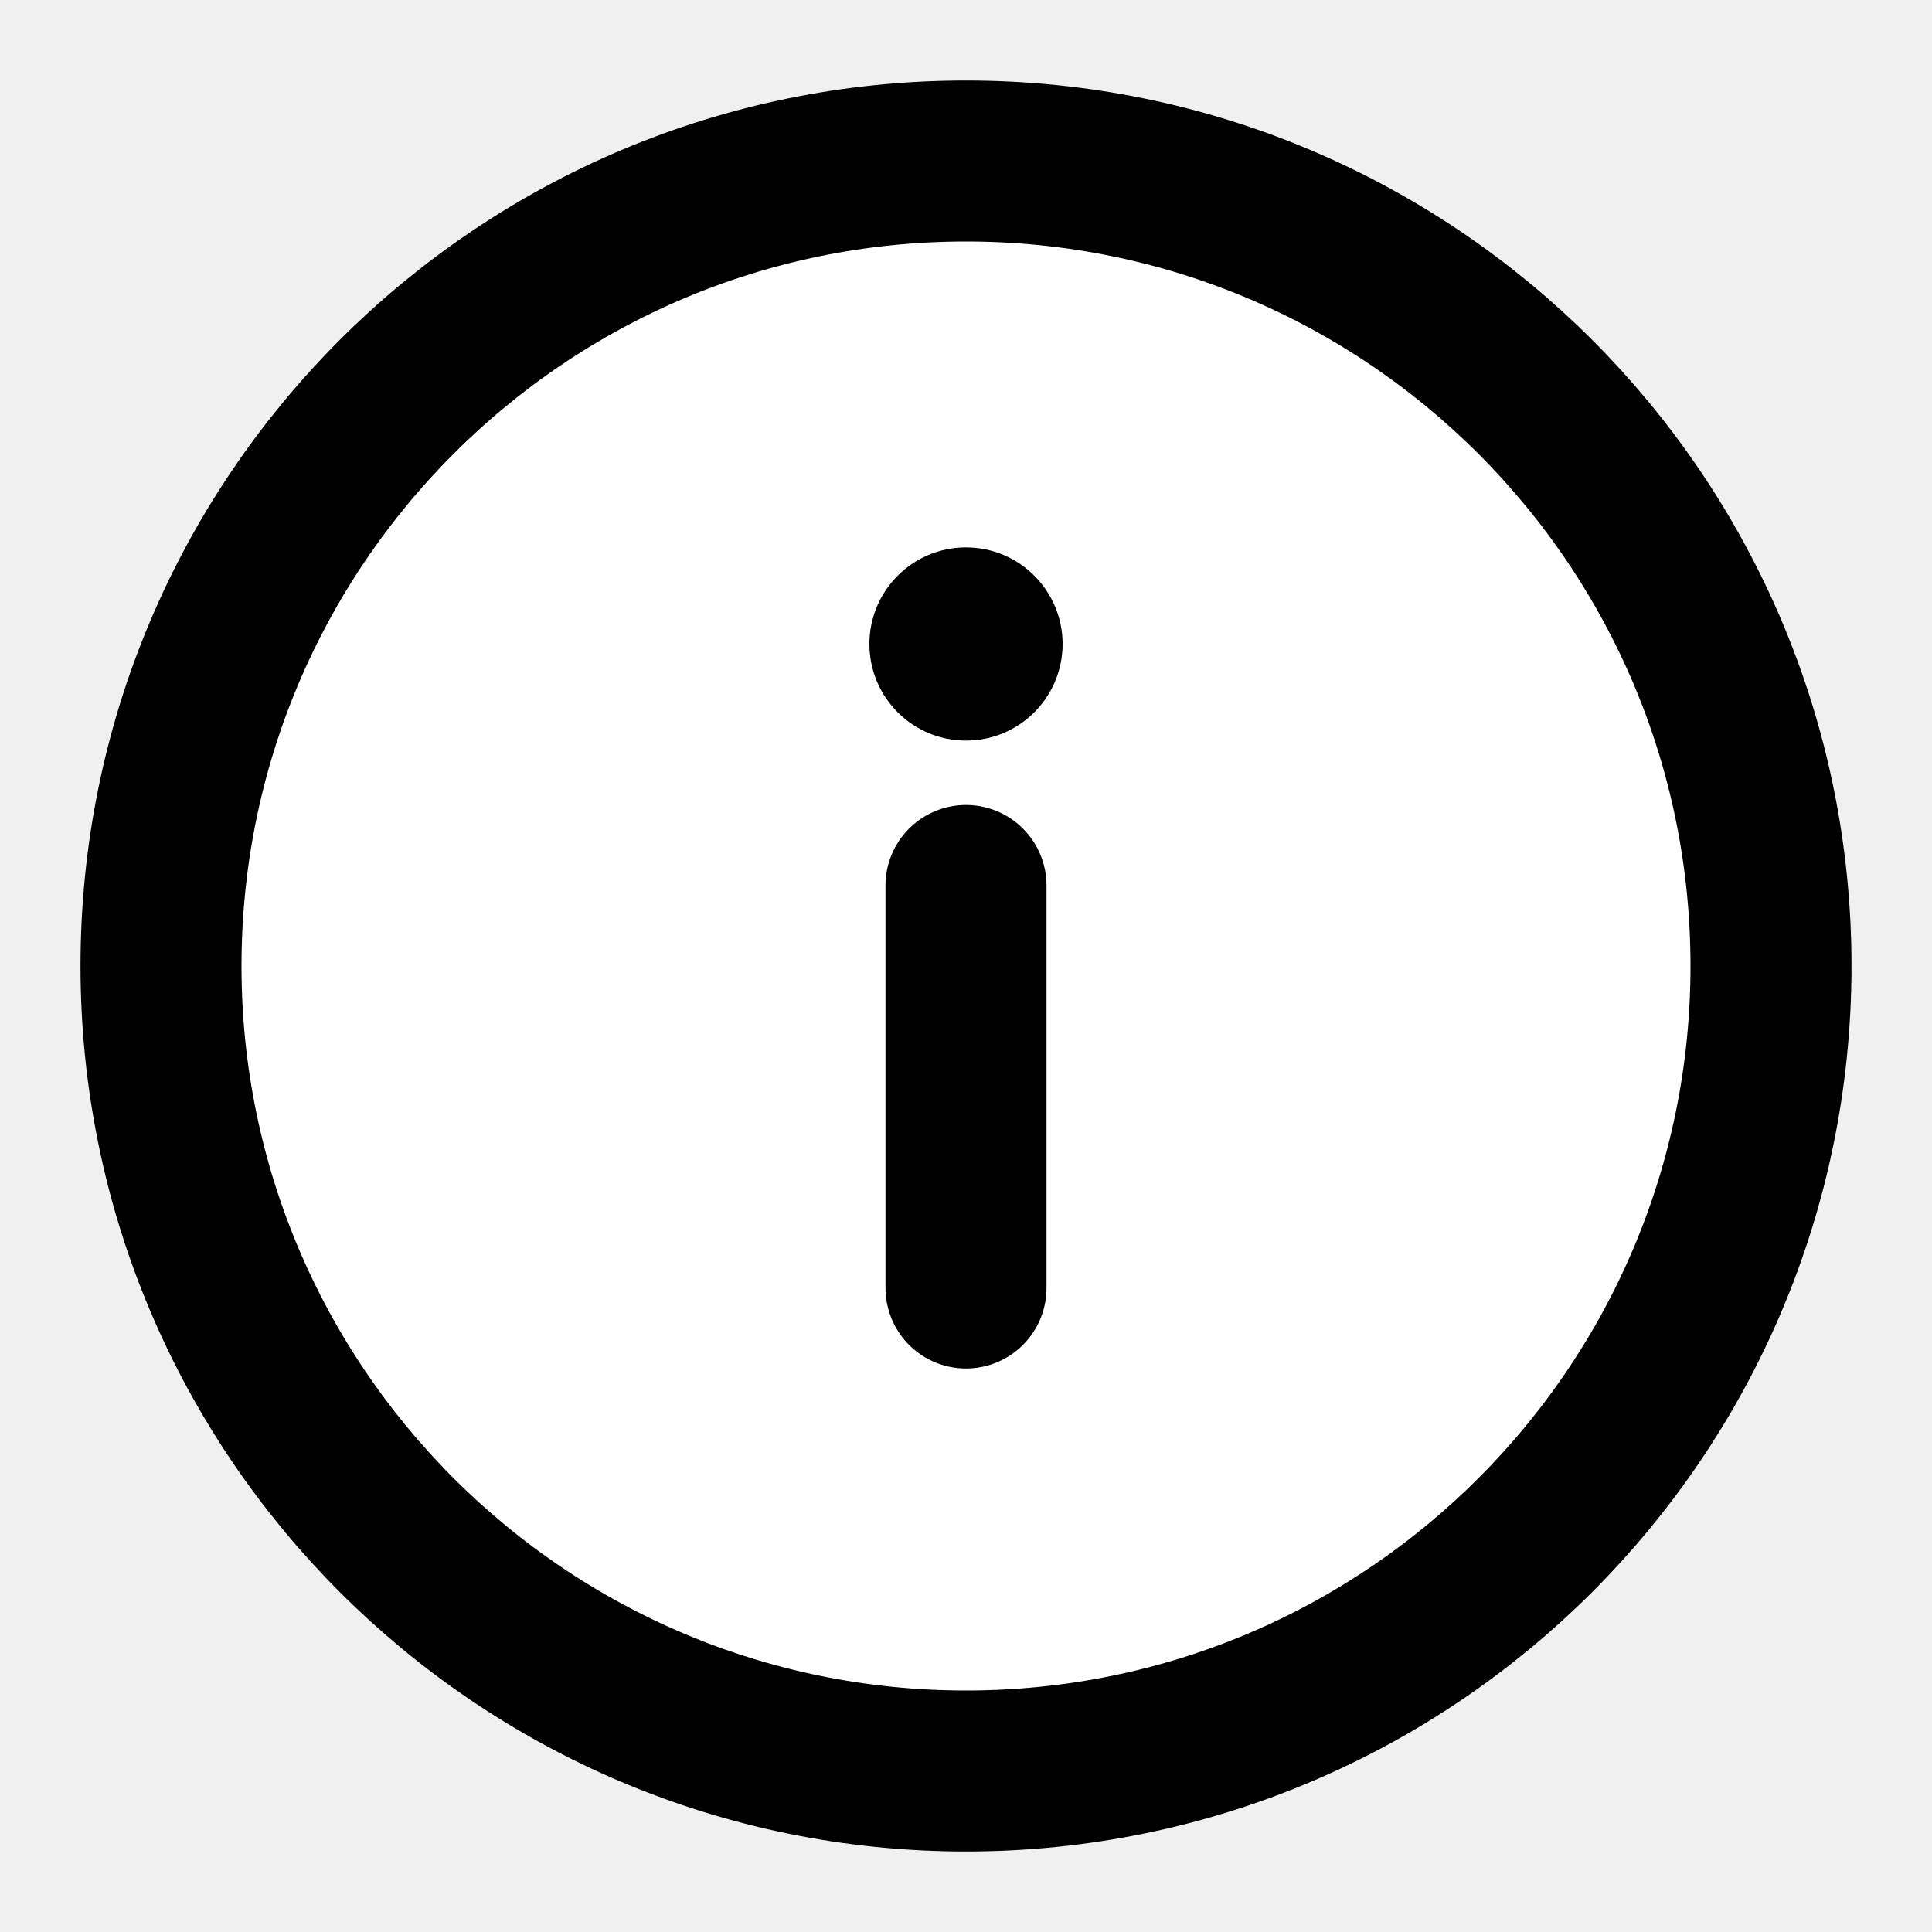
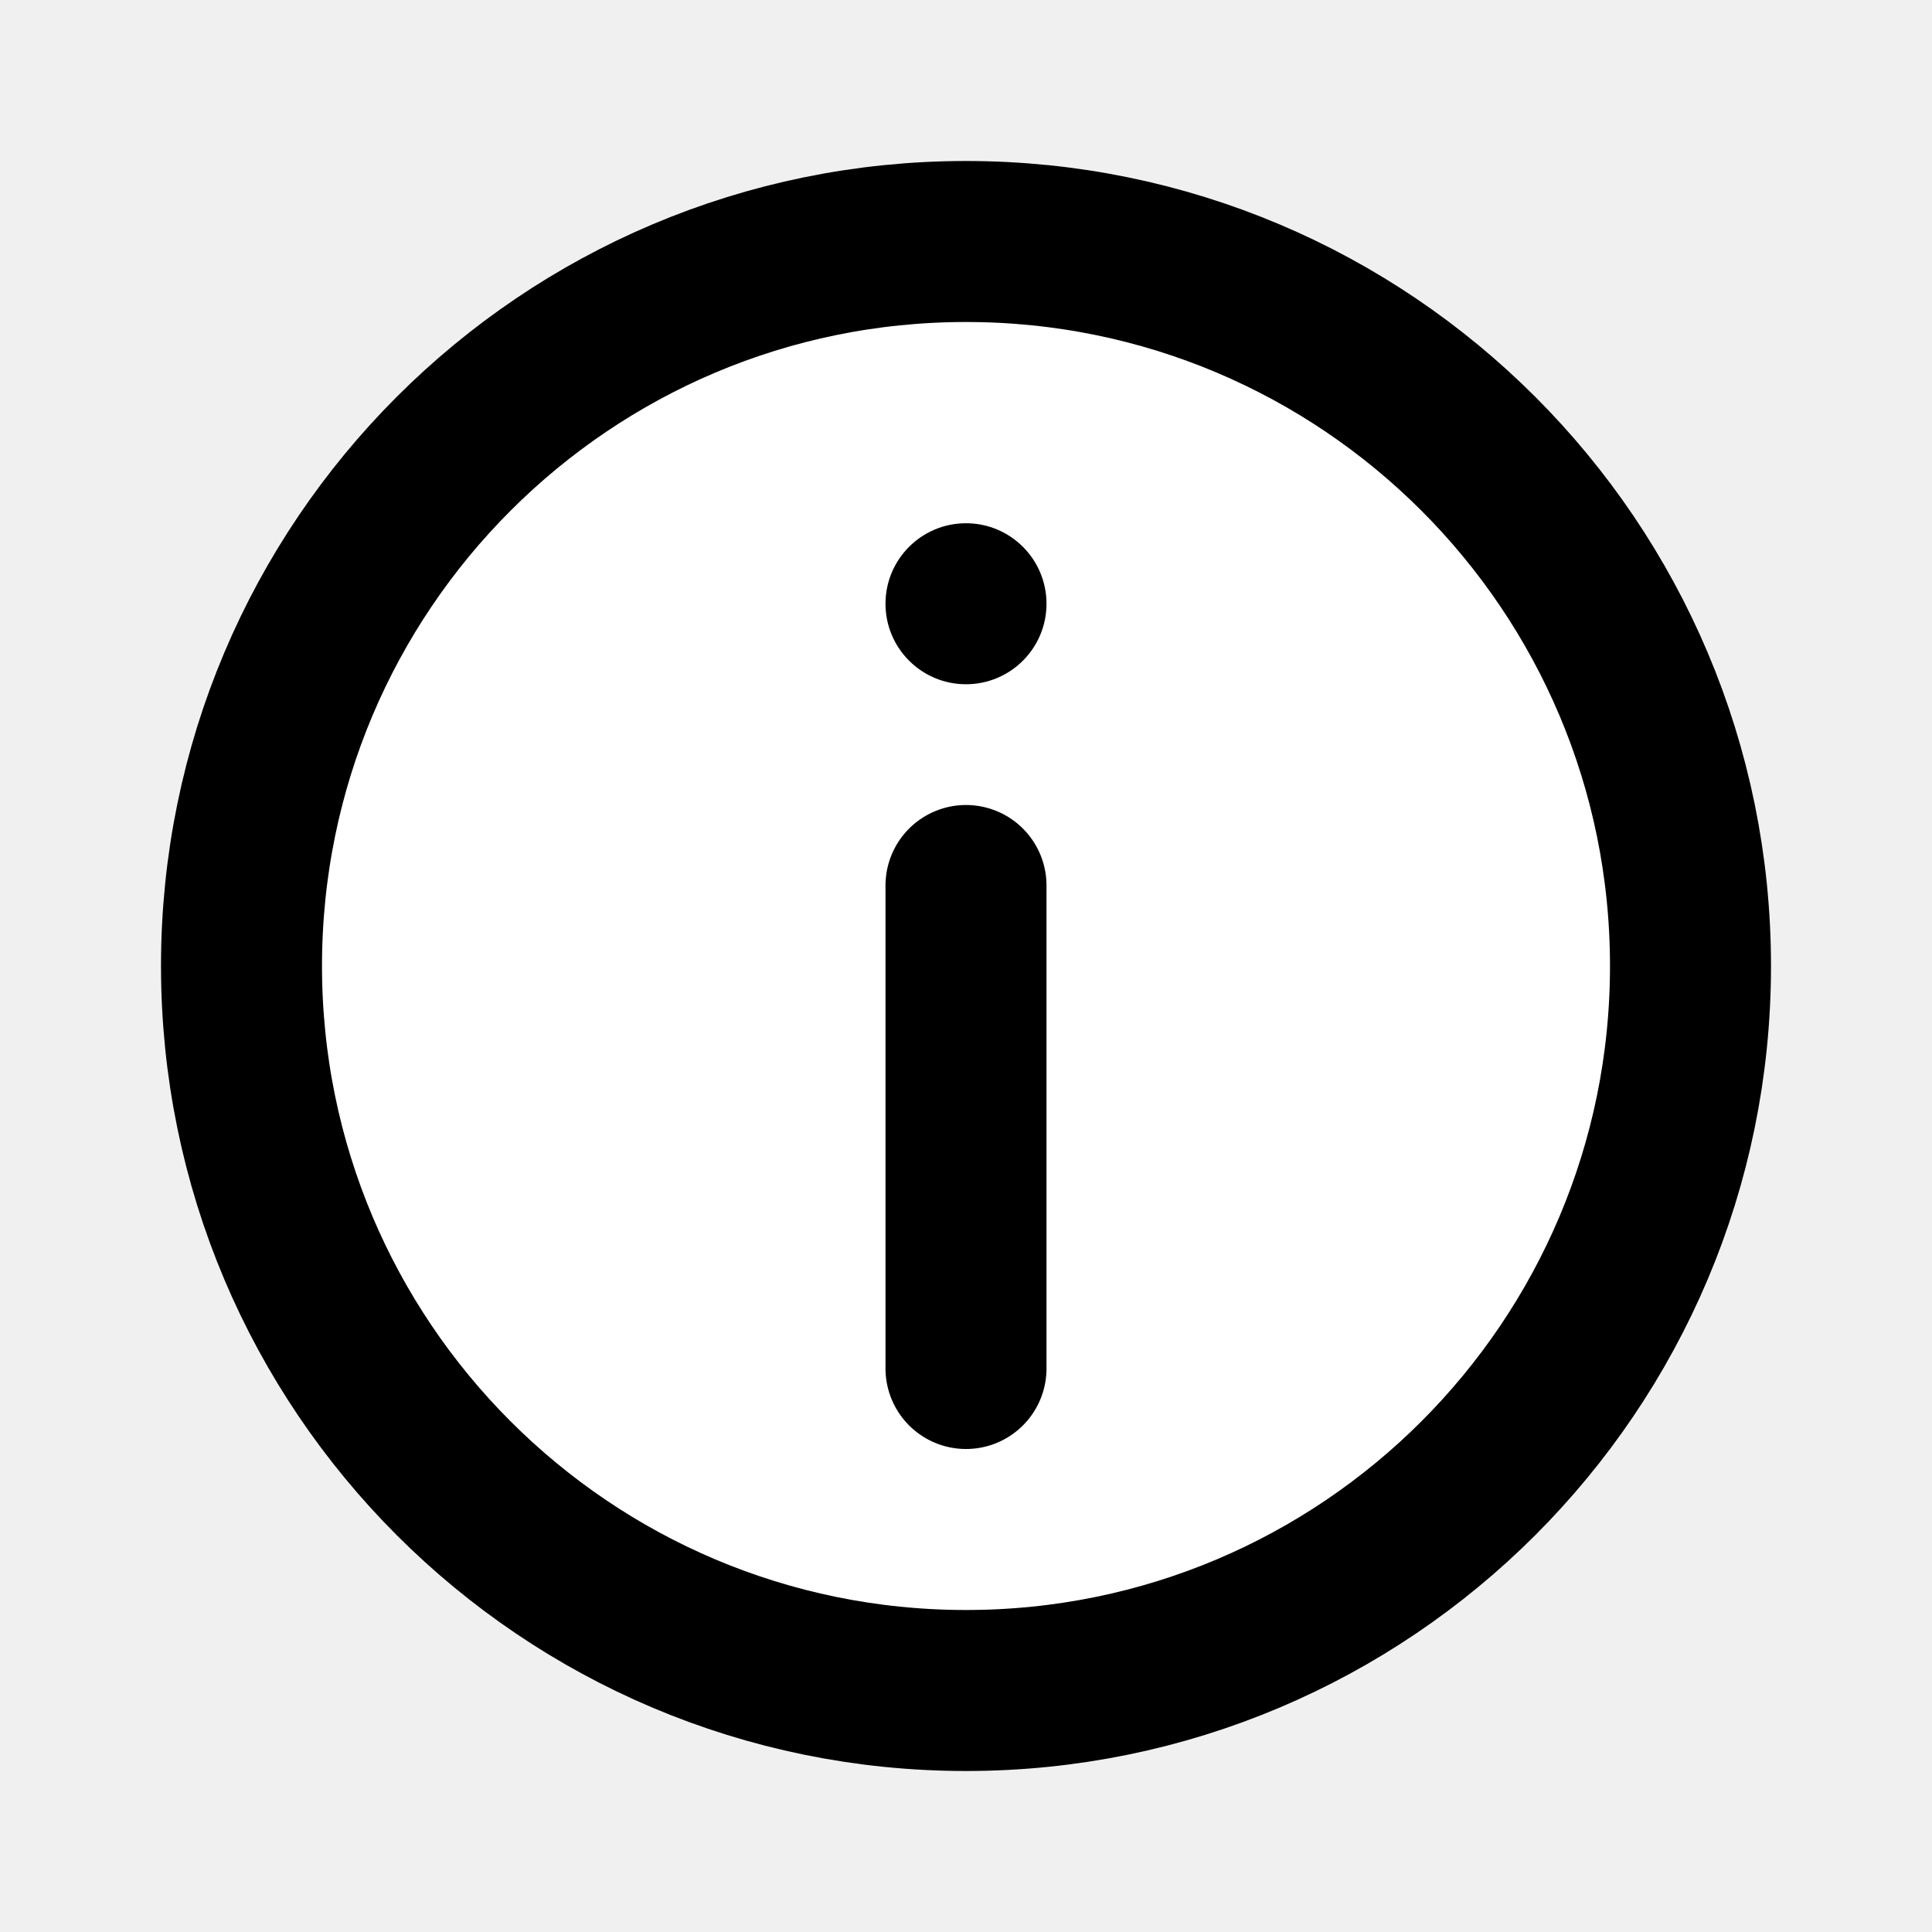
- <svg xmlns="http://www.w3.org/2000/svg" viewBox="0 0 24 24" width="24" height="24" fill="none" stroke="#000" stroke-width="2" stroke-linecap="round" stroke-linejoin="round">
-   <circle cx="12" cy="12" r="10" fill="#fff" />
-   <line x1="12" y1="11" x2="12" y2="16" />
-   <circle cx="12" cy="8" r="1.2" fill="#000" stroke="none" />
+ <svg xmlns="http://www.w3.org/2000/svg" width="24" height="24" viewBox="0 0 24 24" fill="none" stroke="black" stroke-width="2" stroke-linecap="round" stroke-linejoin="round">
+   <circle cx="12" cy="12" r="9" fill="white" />
+   <path d="M12 11v6" />
+   <circle cx="12" cy="7.5" r="1" fill="black" stroke="none" />
</svg>
